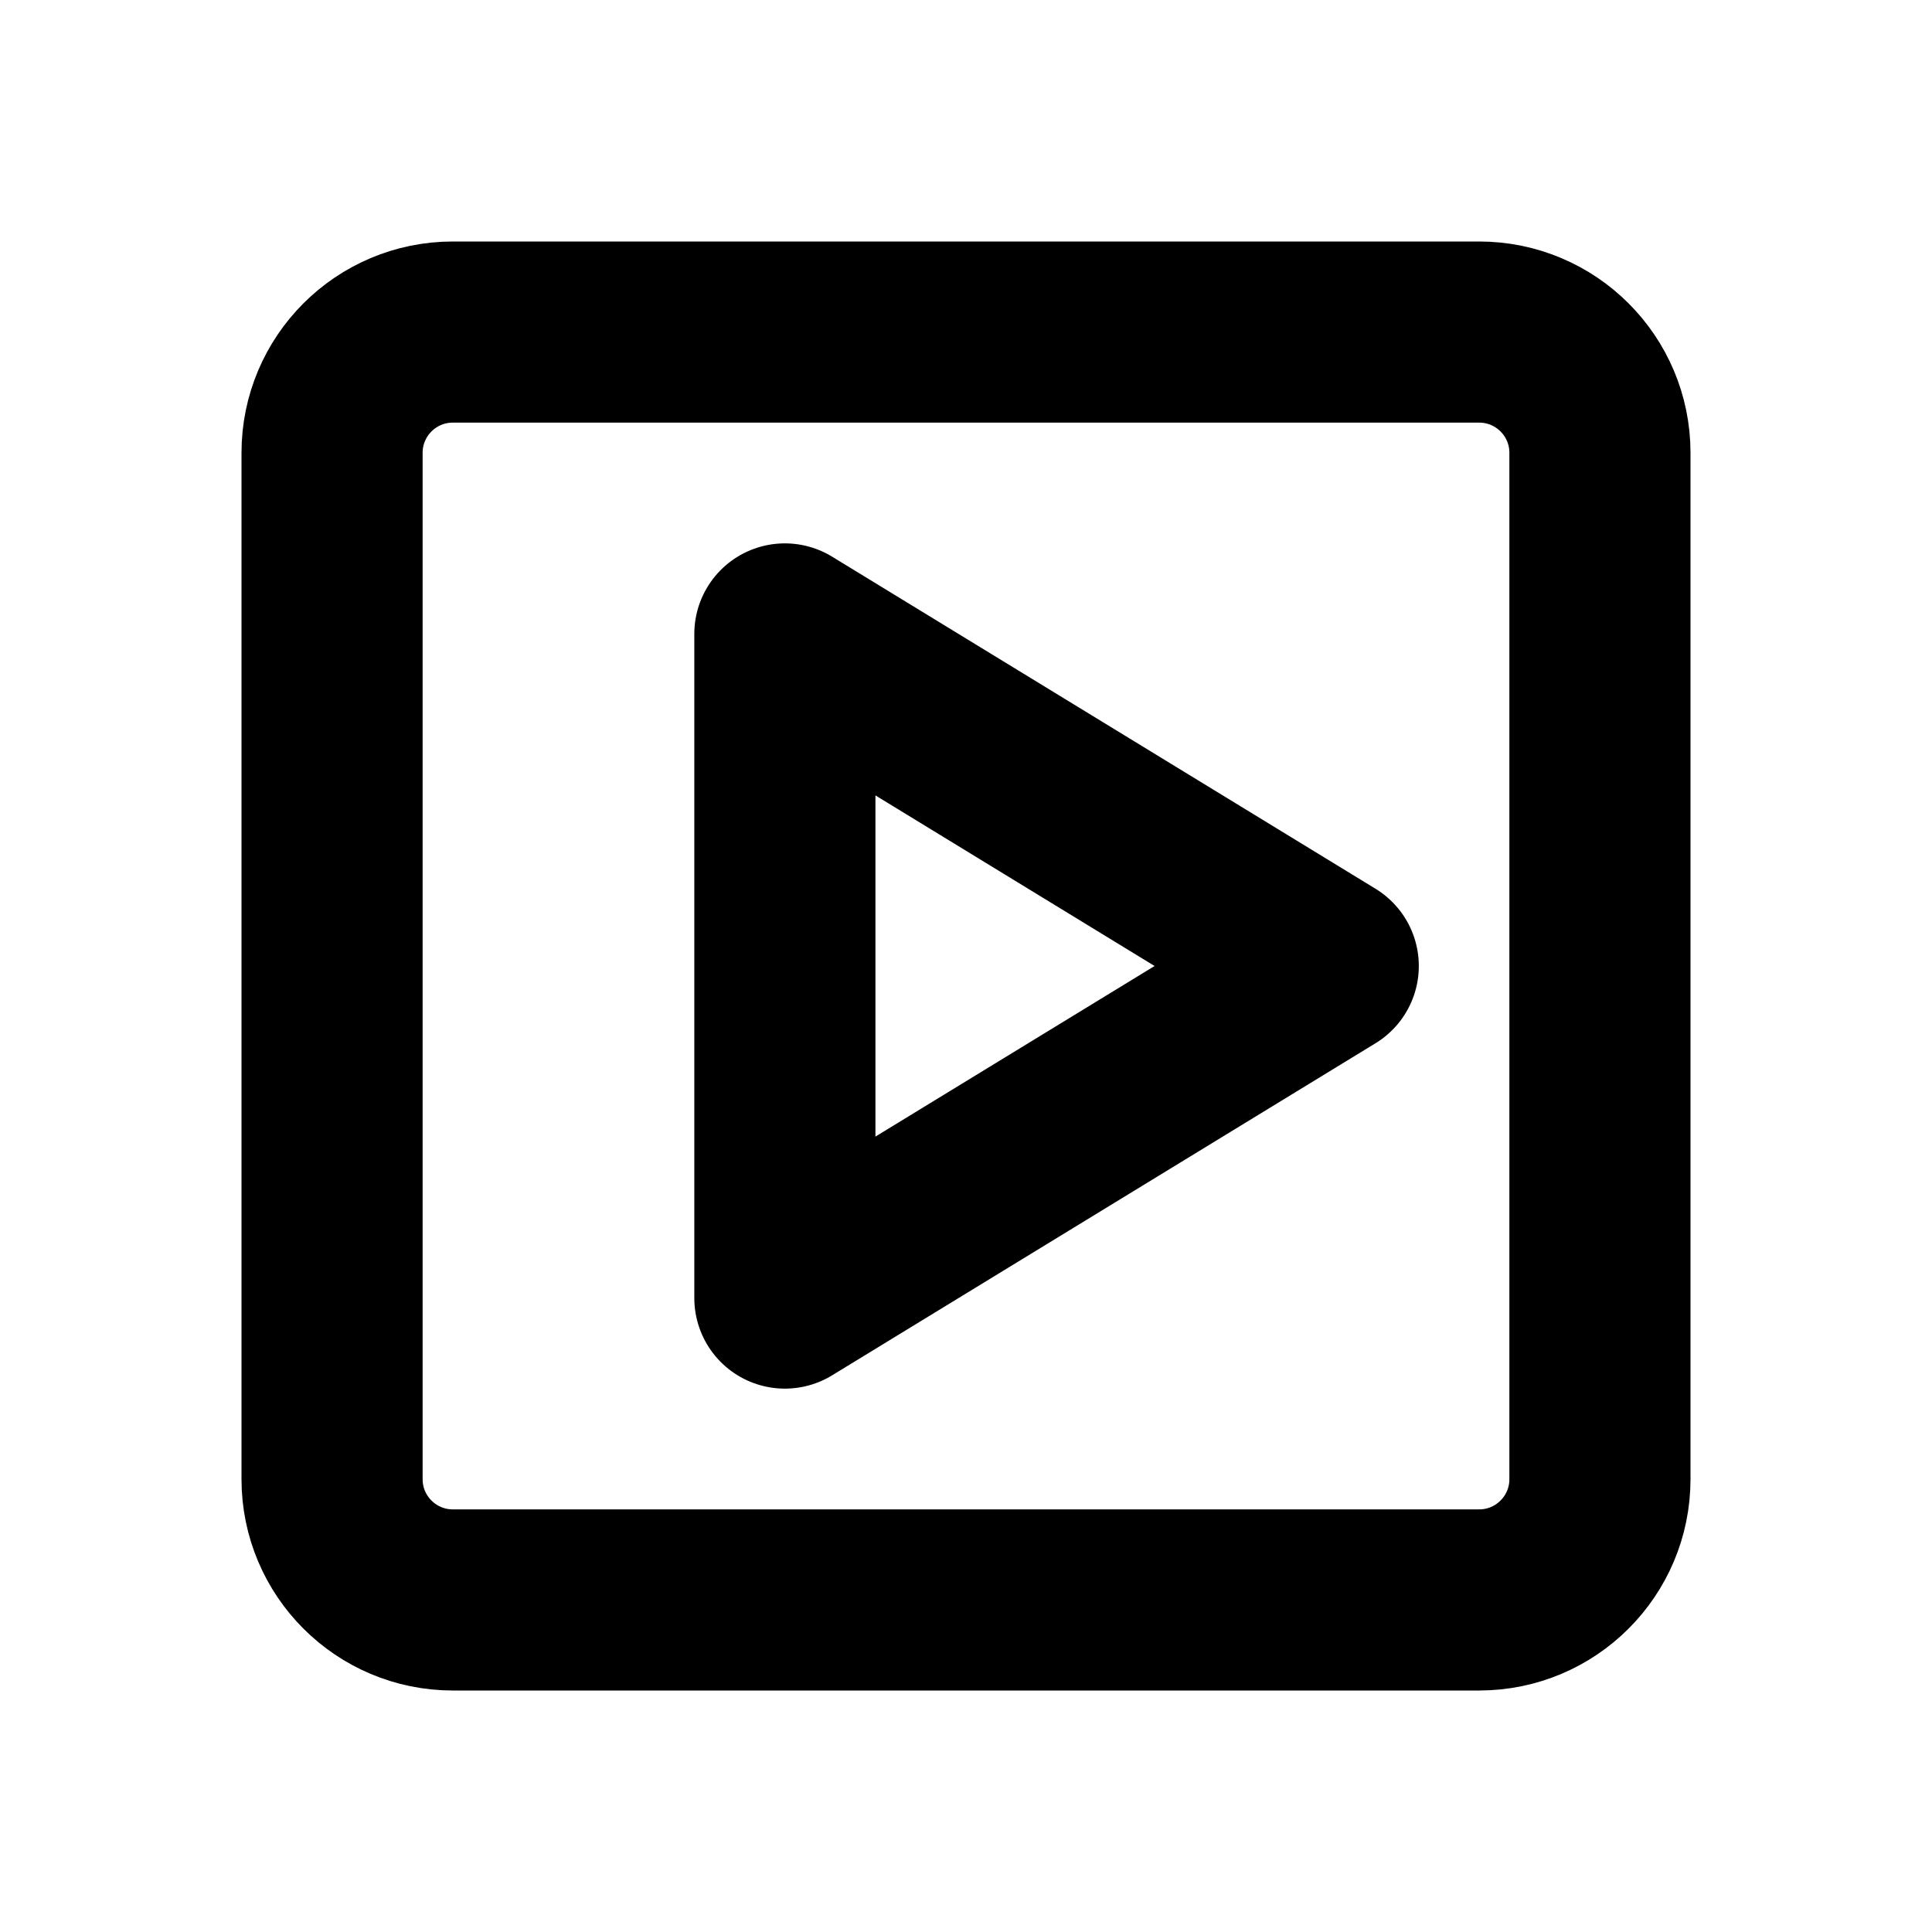
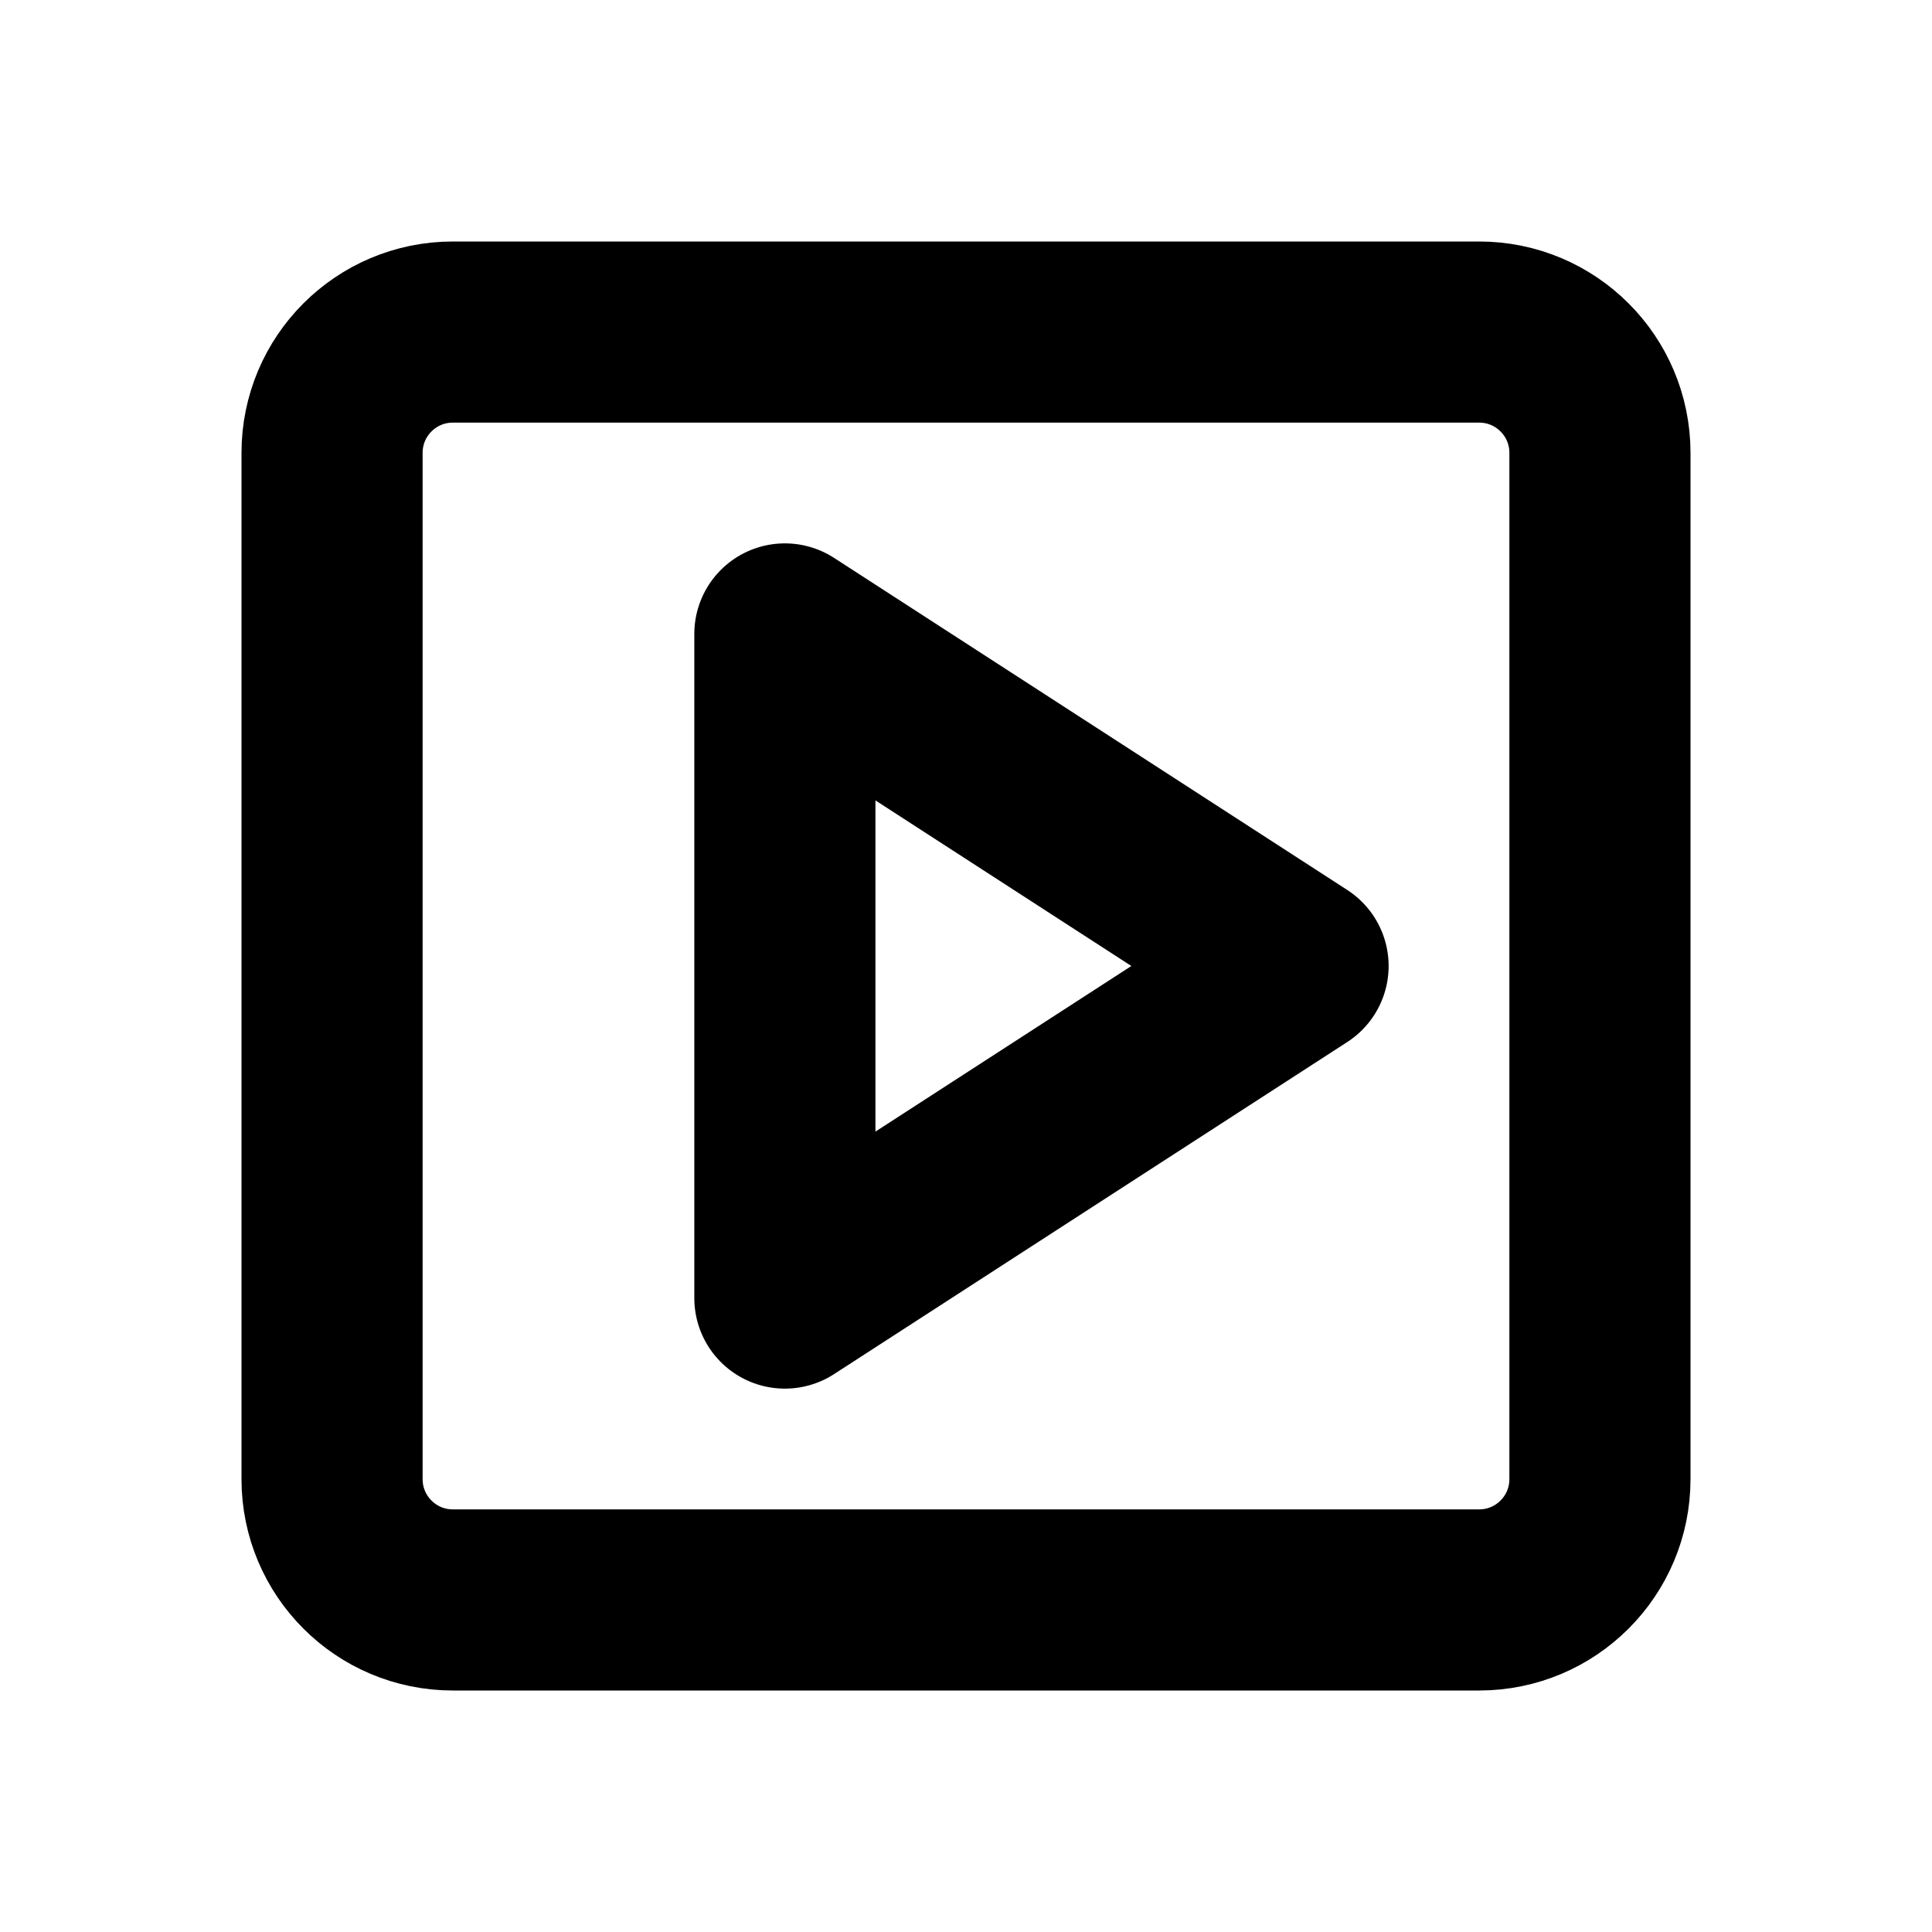
<svg xmlns="http://www.w3.org/2000/svg" width="16" height="16" viewBox="0 0 16 16" fill="none" stroke="currentColor" stroke-width="1.5" stroke-linecap="round" stroke-linejoin="round" aria-hidden="true" focusable="false">
  <rect x="2.75" y="2.75" width="10.5" height="10.5" rx="1" />
-   <path d="M6.5 5.25V10.75L11 8 6.5 5.25Z" />
+   <path d="M6.5 5.25V10.75L10.75 8 6.5 5.25Z" />
</svg>
